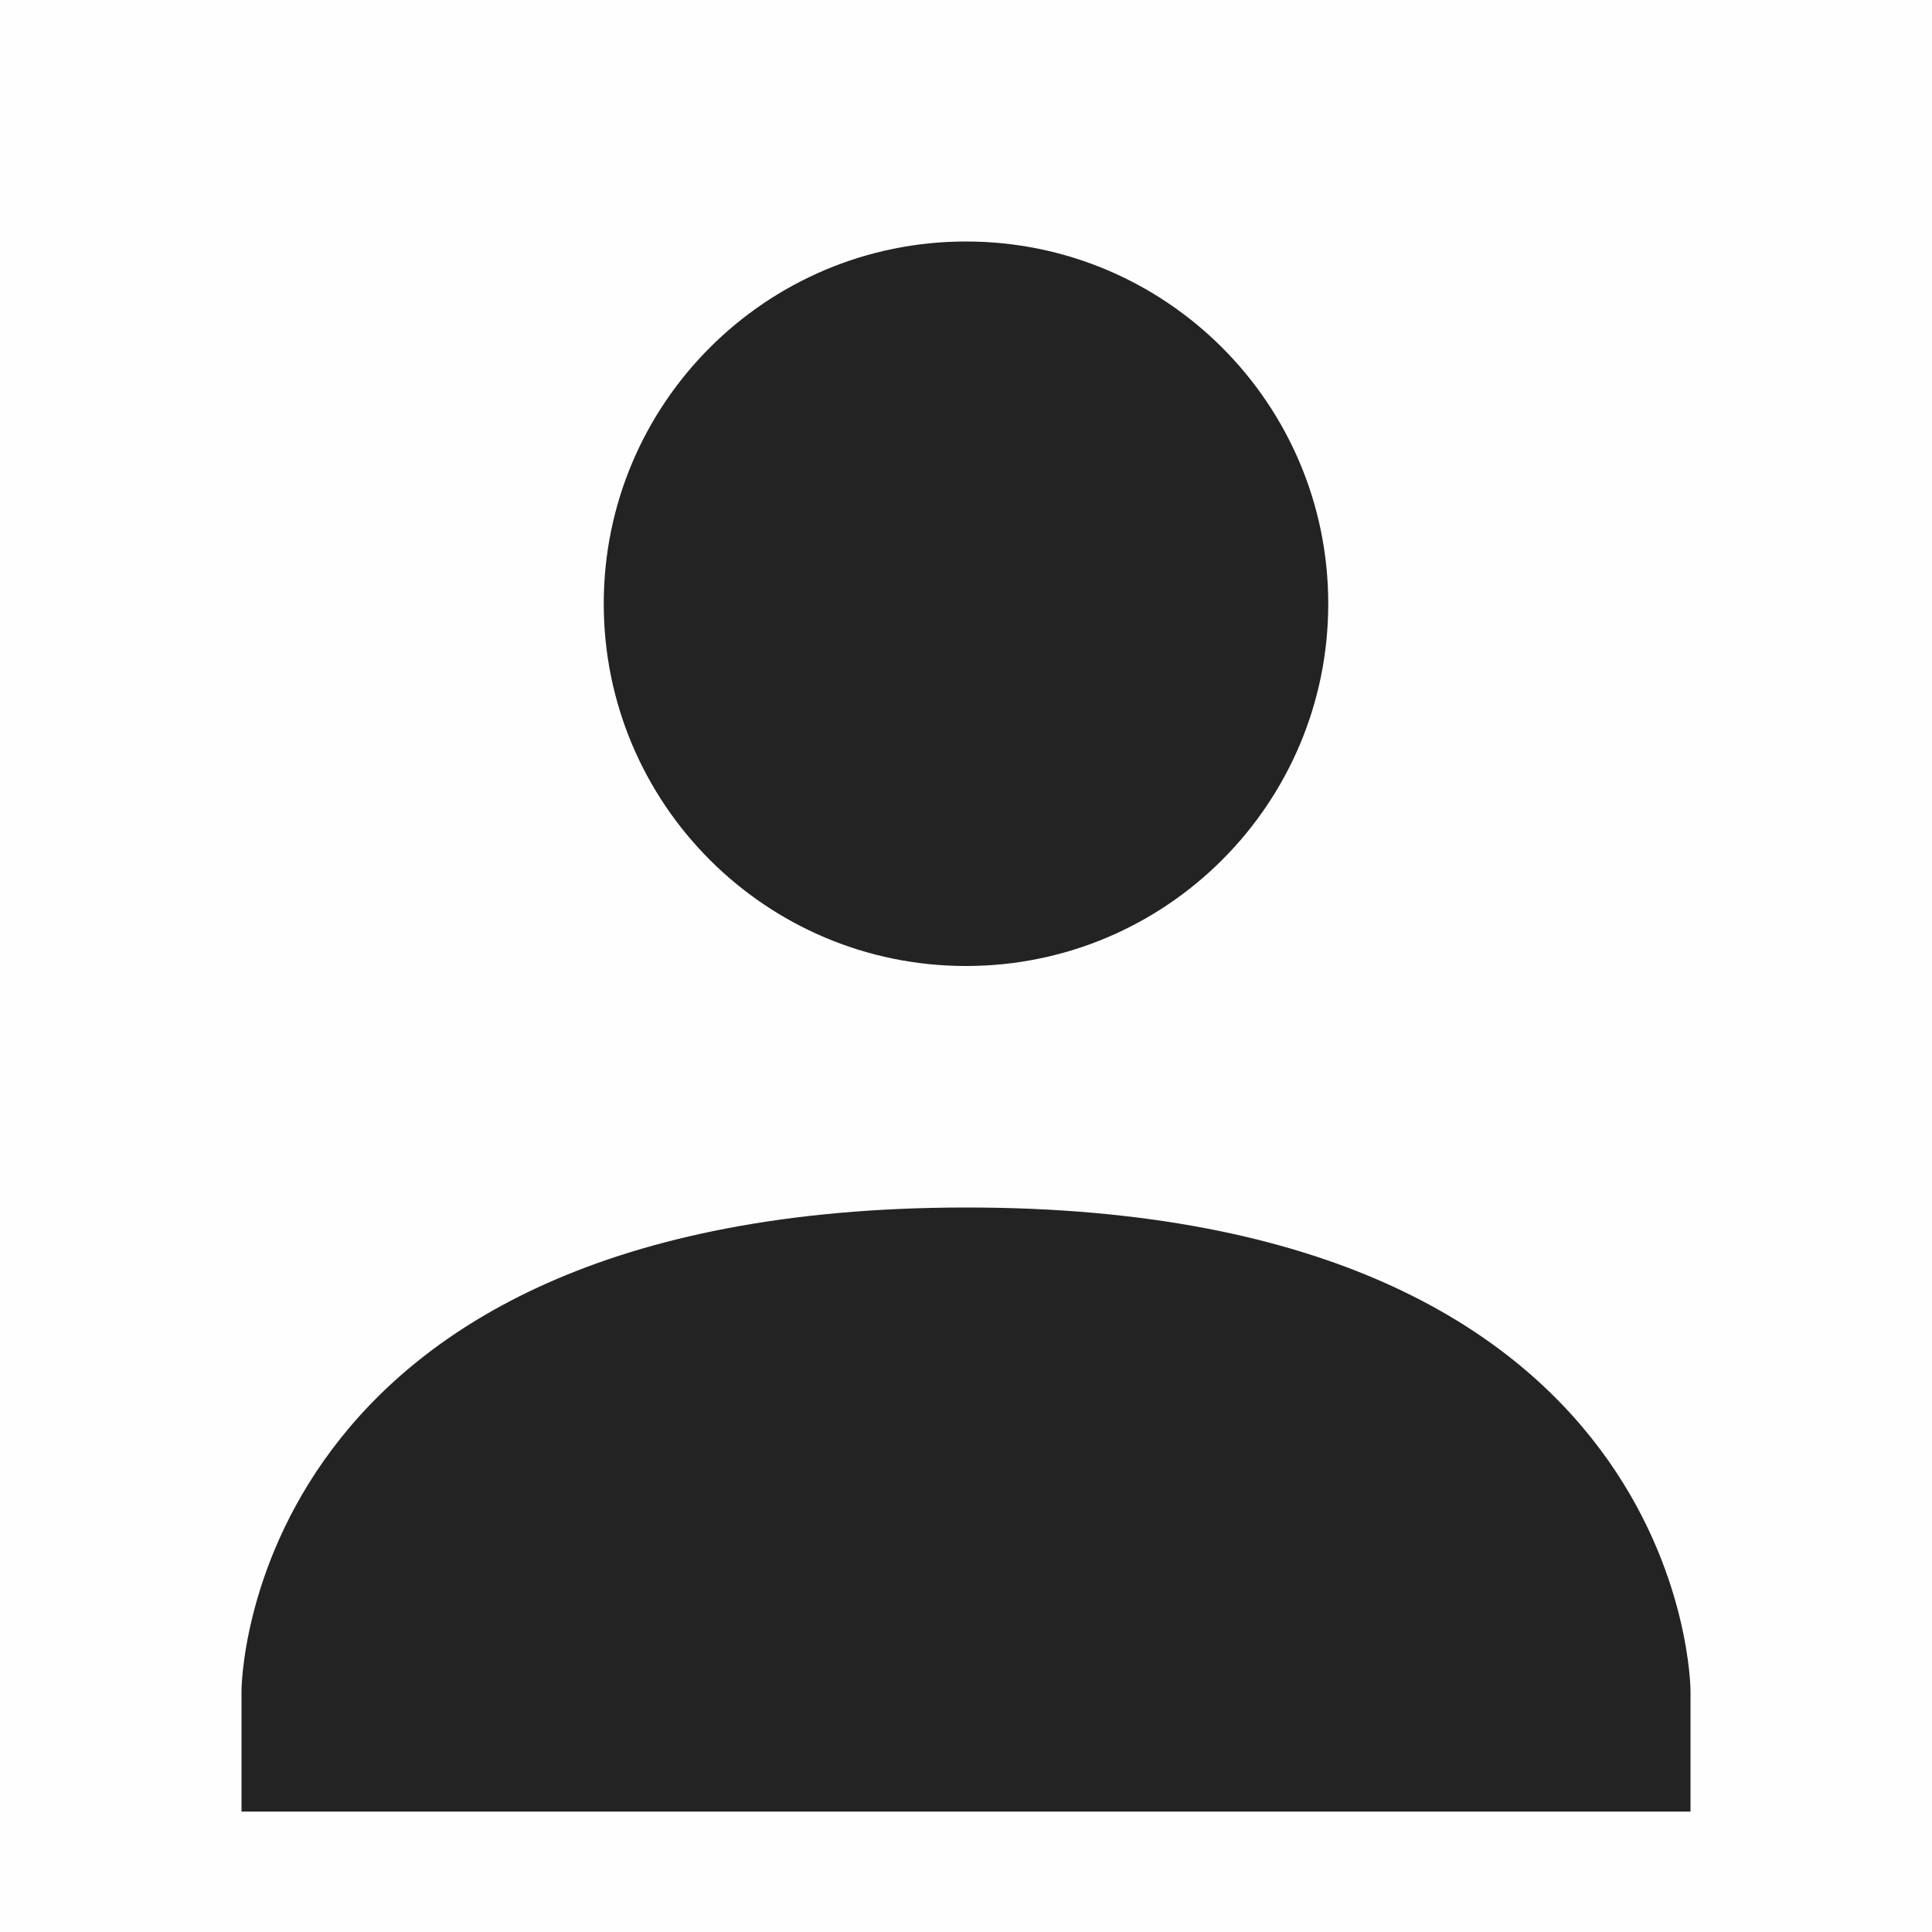
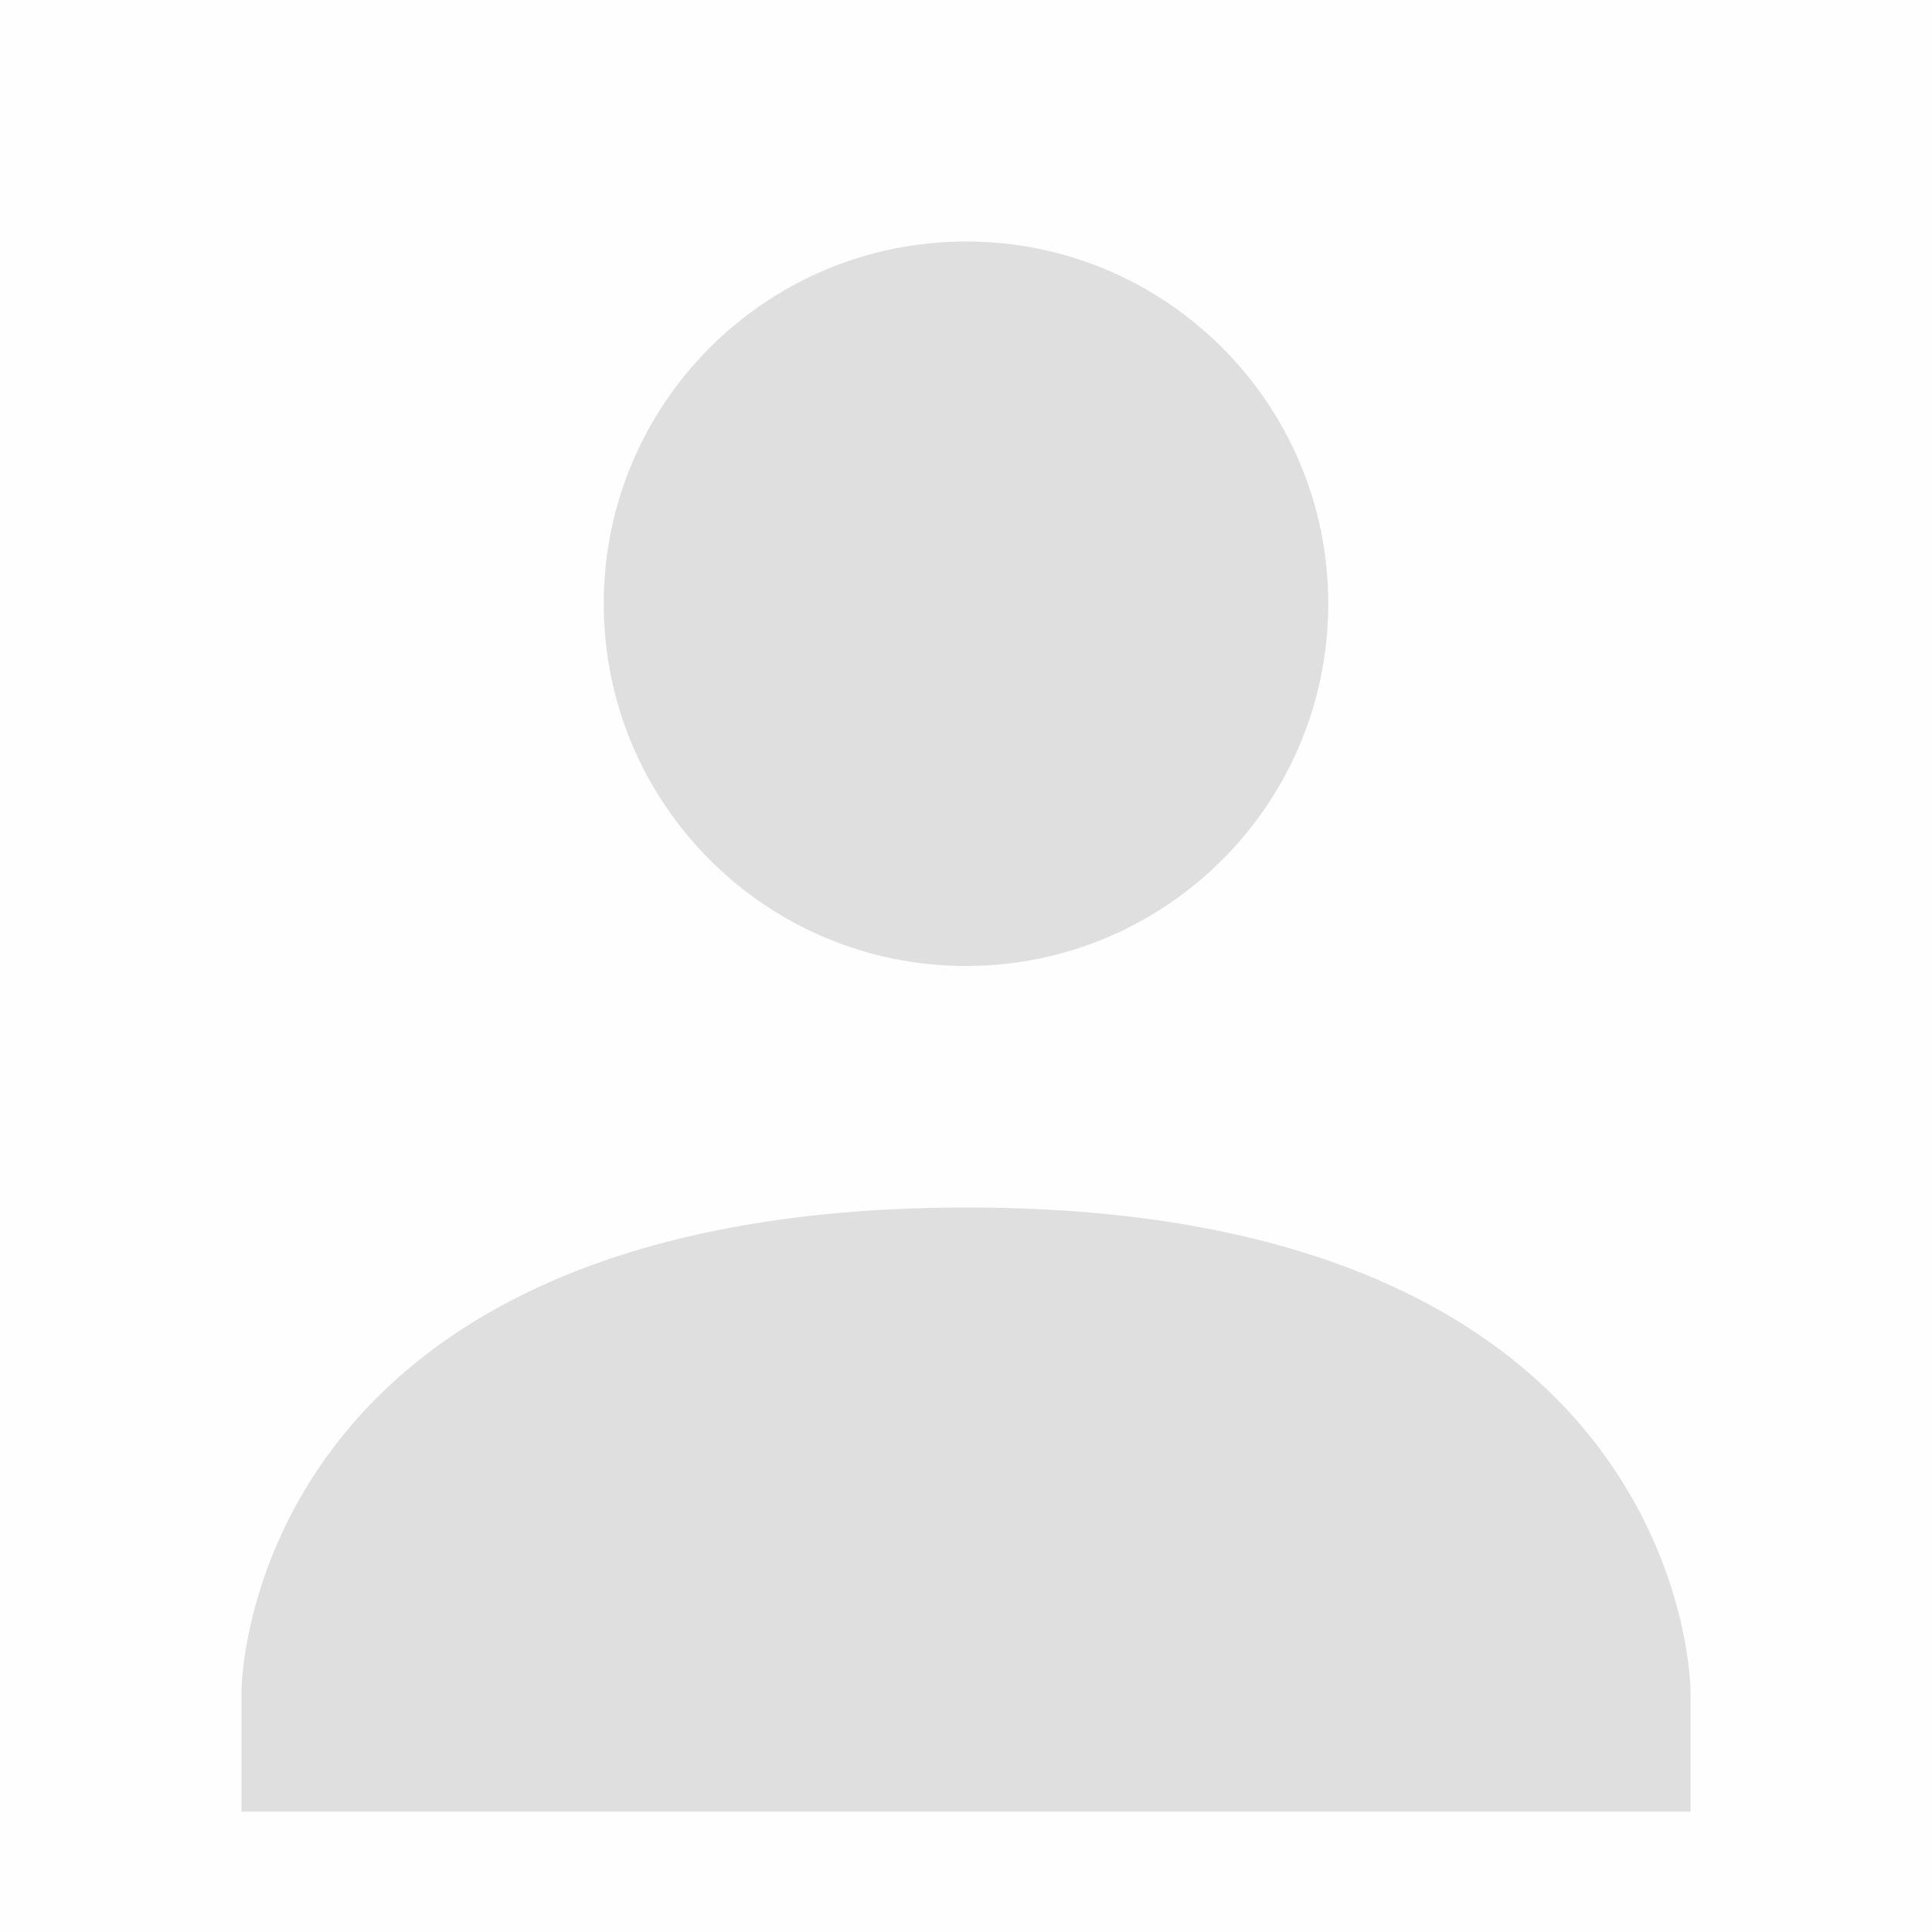
<svg xmlns="http://www.w3.org/2000/svg" viewBox="0 0 16 16">
  <path color="#bebebe" d="M0 0h16v16H0z" fill="gray" fill-opacity=".01" />
-   <path color="#000" d="M413-273a3 3 0 1 1 0 6 3 3 0 0 1 0-6zm0 8c6-.003 6 4.003 6 4.003v1h-12v-1s0-4 6-4.003z" fill="#232323" style="text-decoration-line:none;text-indent:0;text-transform:none" transform="translate(-405 275)" />
+   <path color="#000" d="M413-273a3 3 0 1 1 0 6 3 3 0 0 1 0-6zm0 8c6-.003 6 4.003 6 4.003v1h-12v-1s0-4 6-4.003z" fill="#dfdfdf" style="text-decoration-line:none;text-indent:0;text-transform:none" transform="translate(-405 275)" />
</svg>
